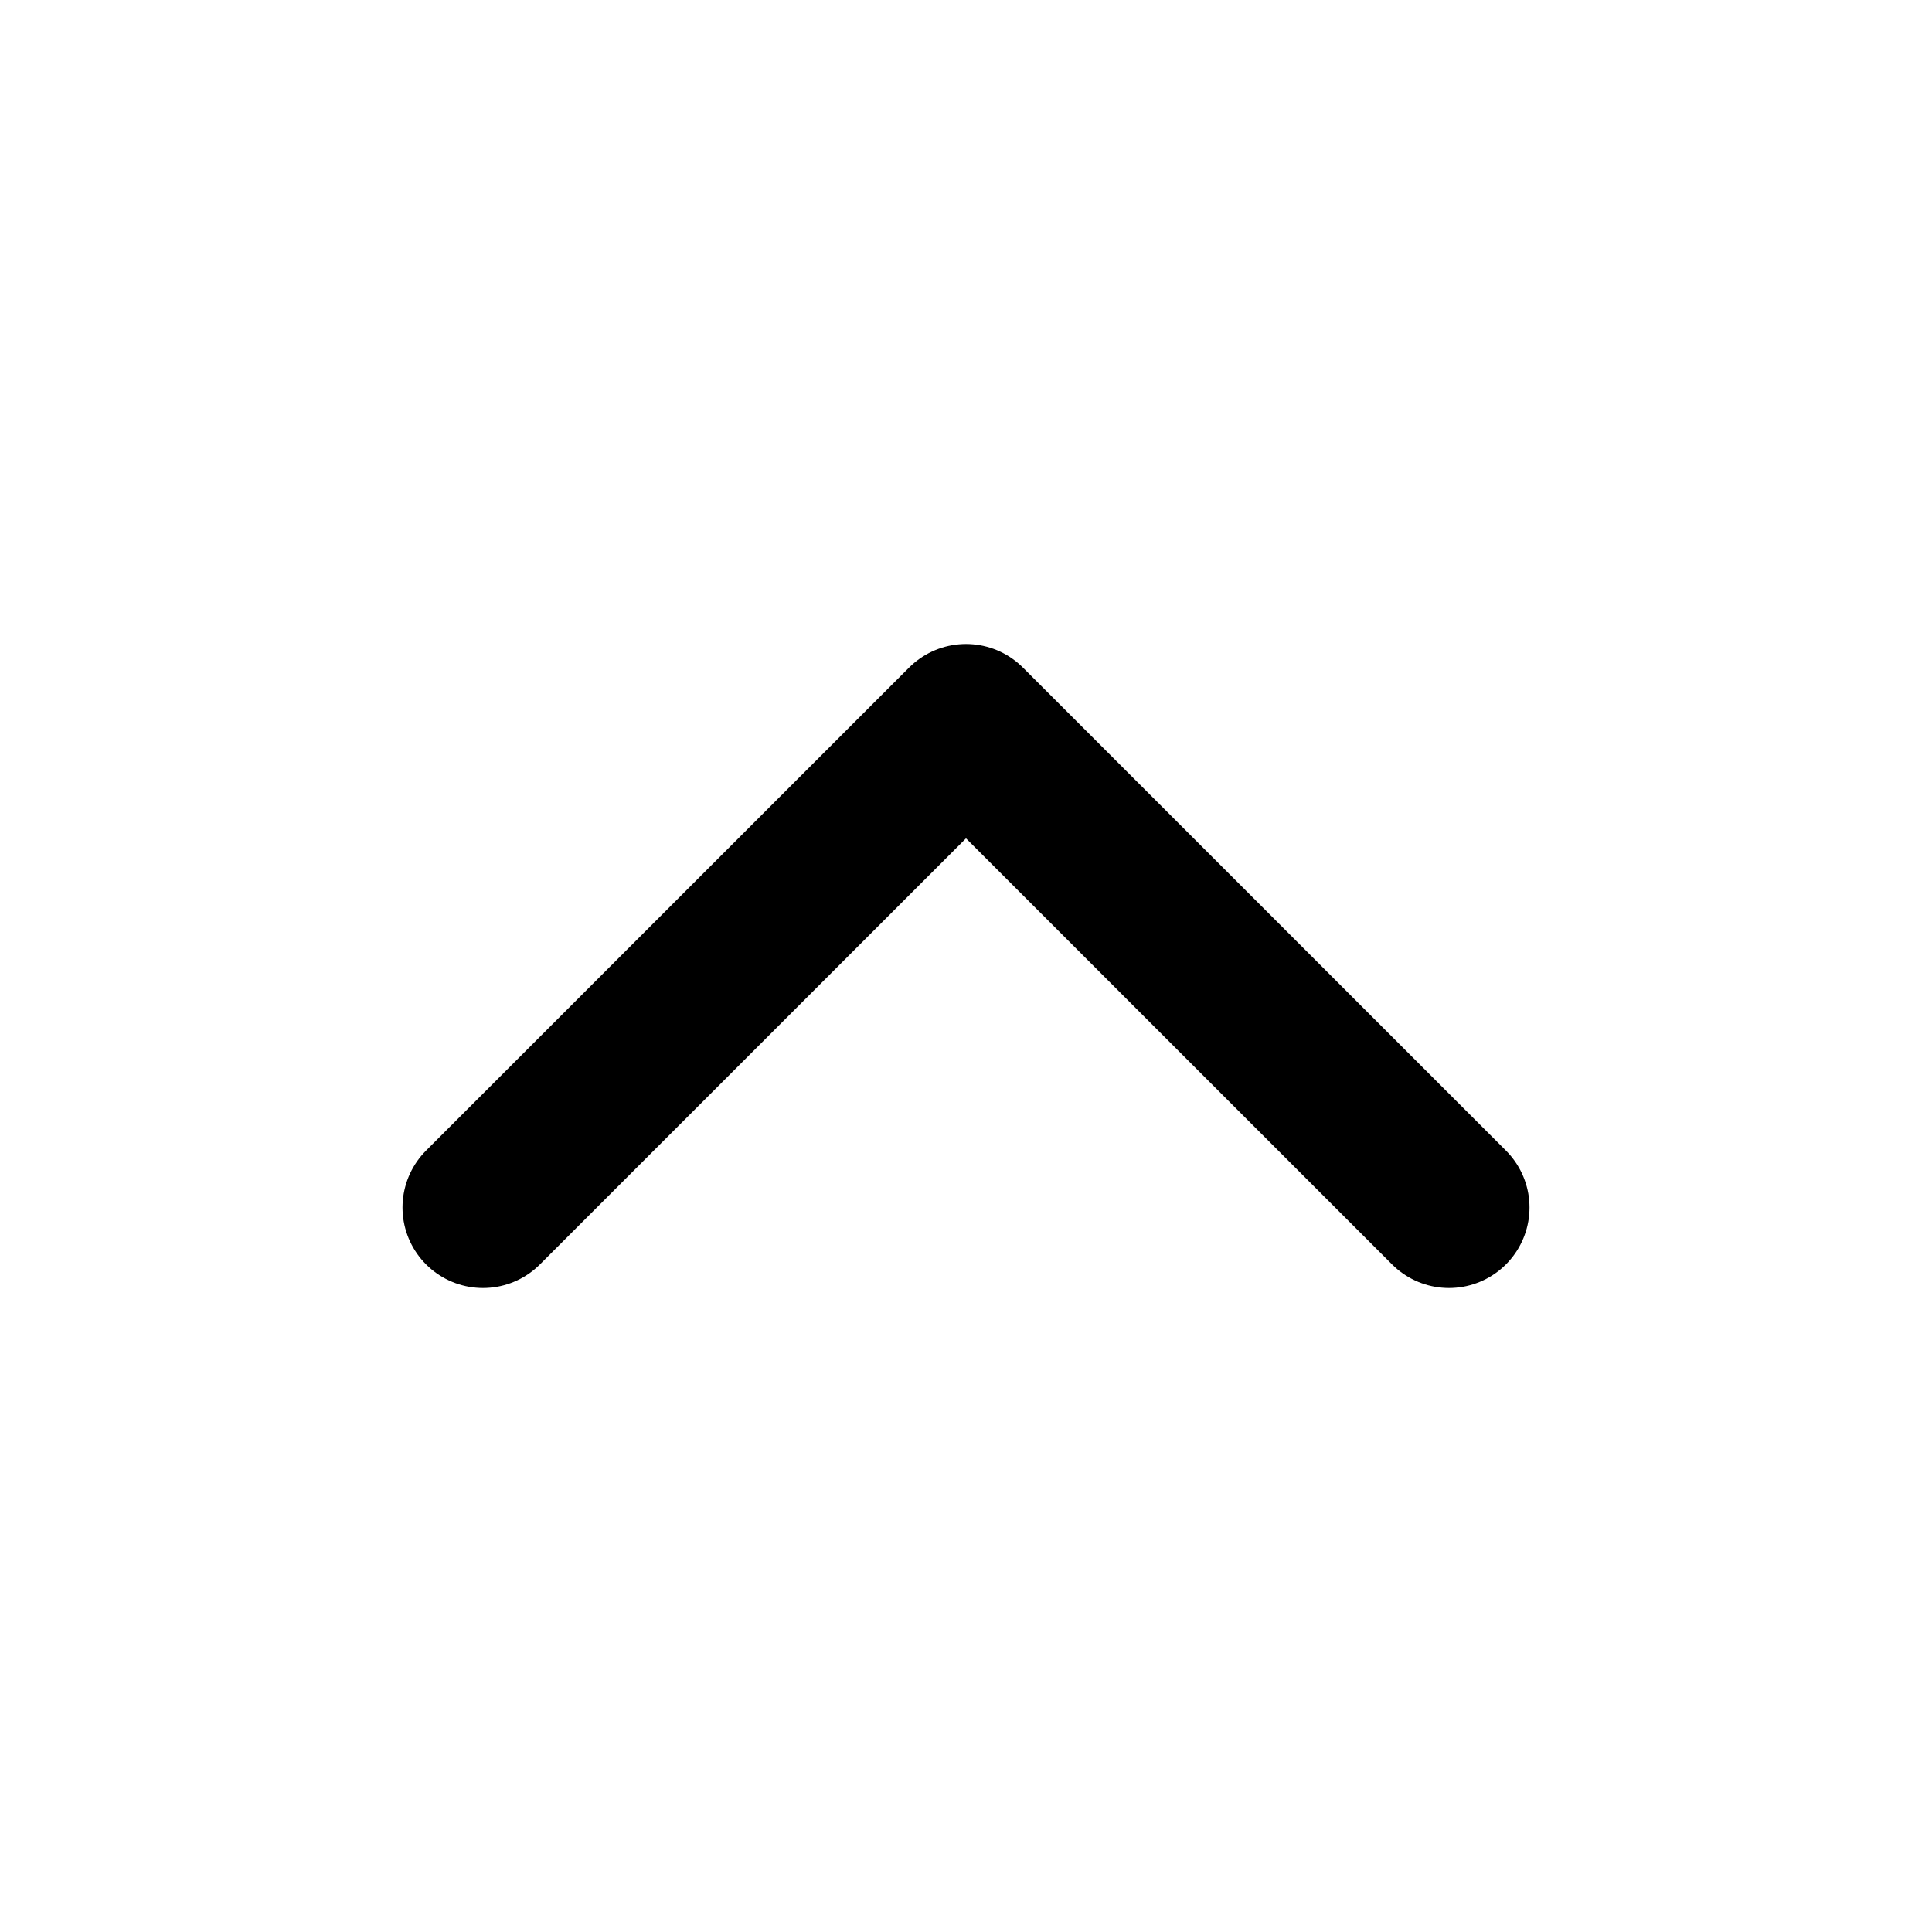
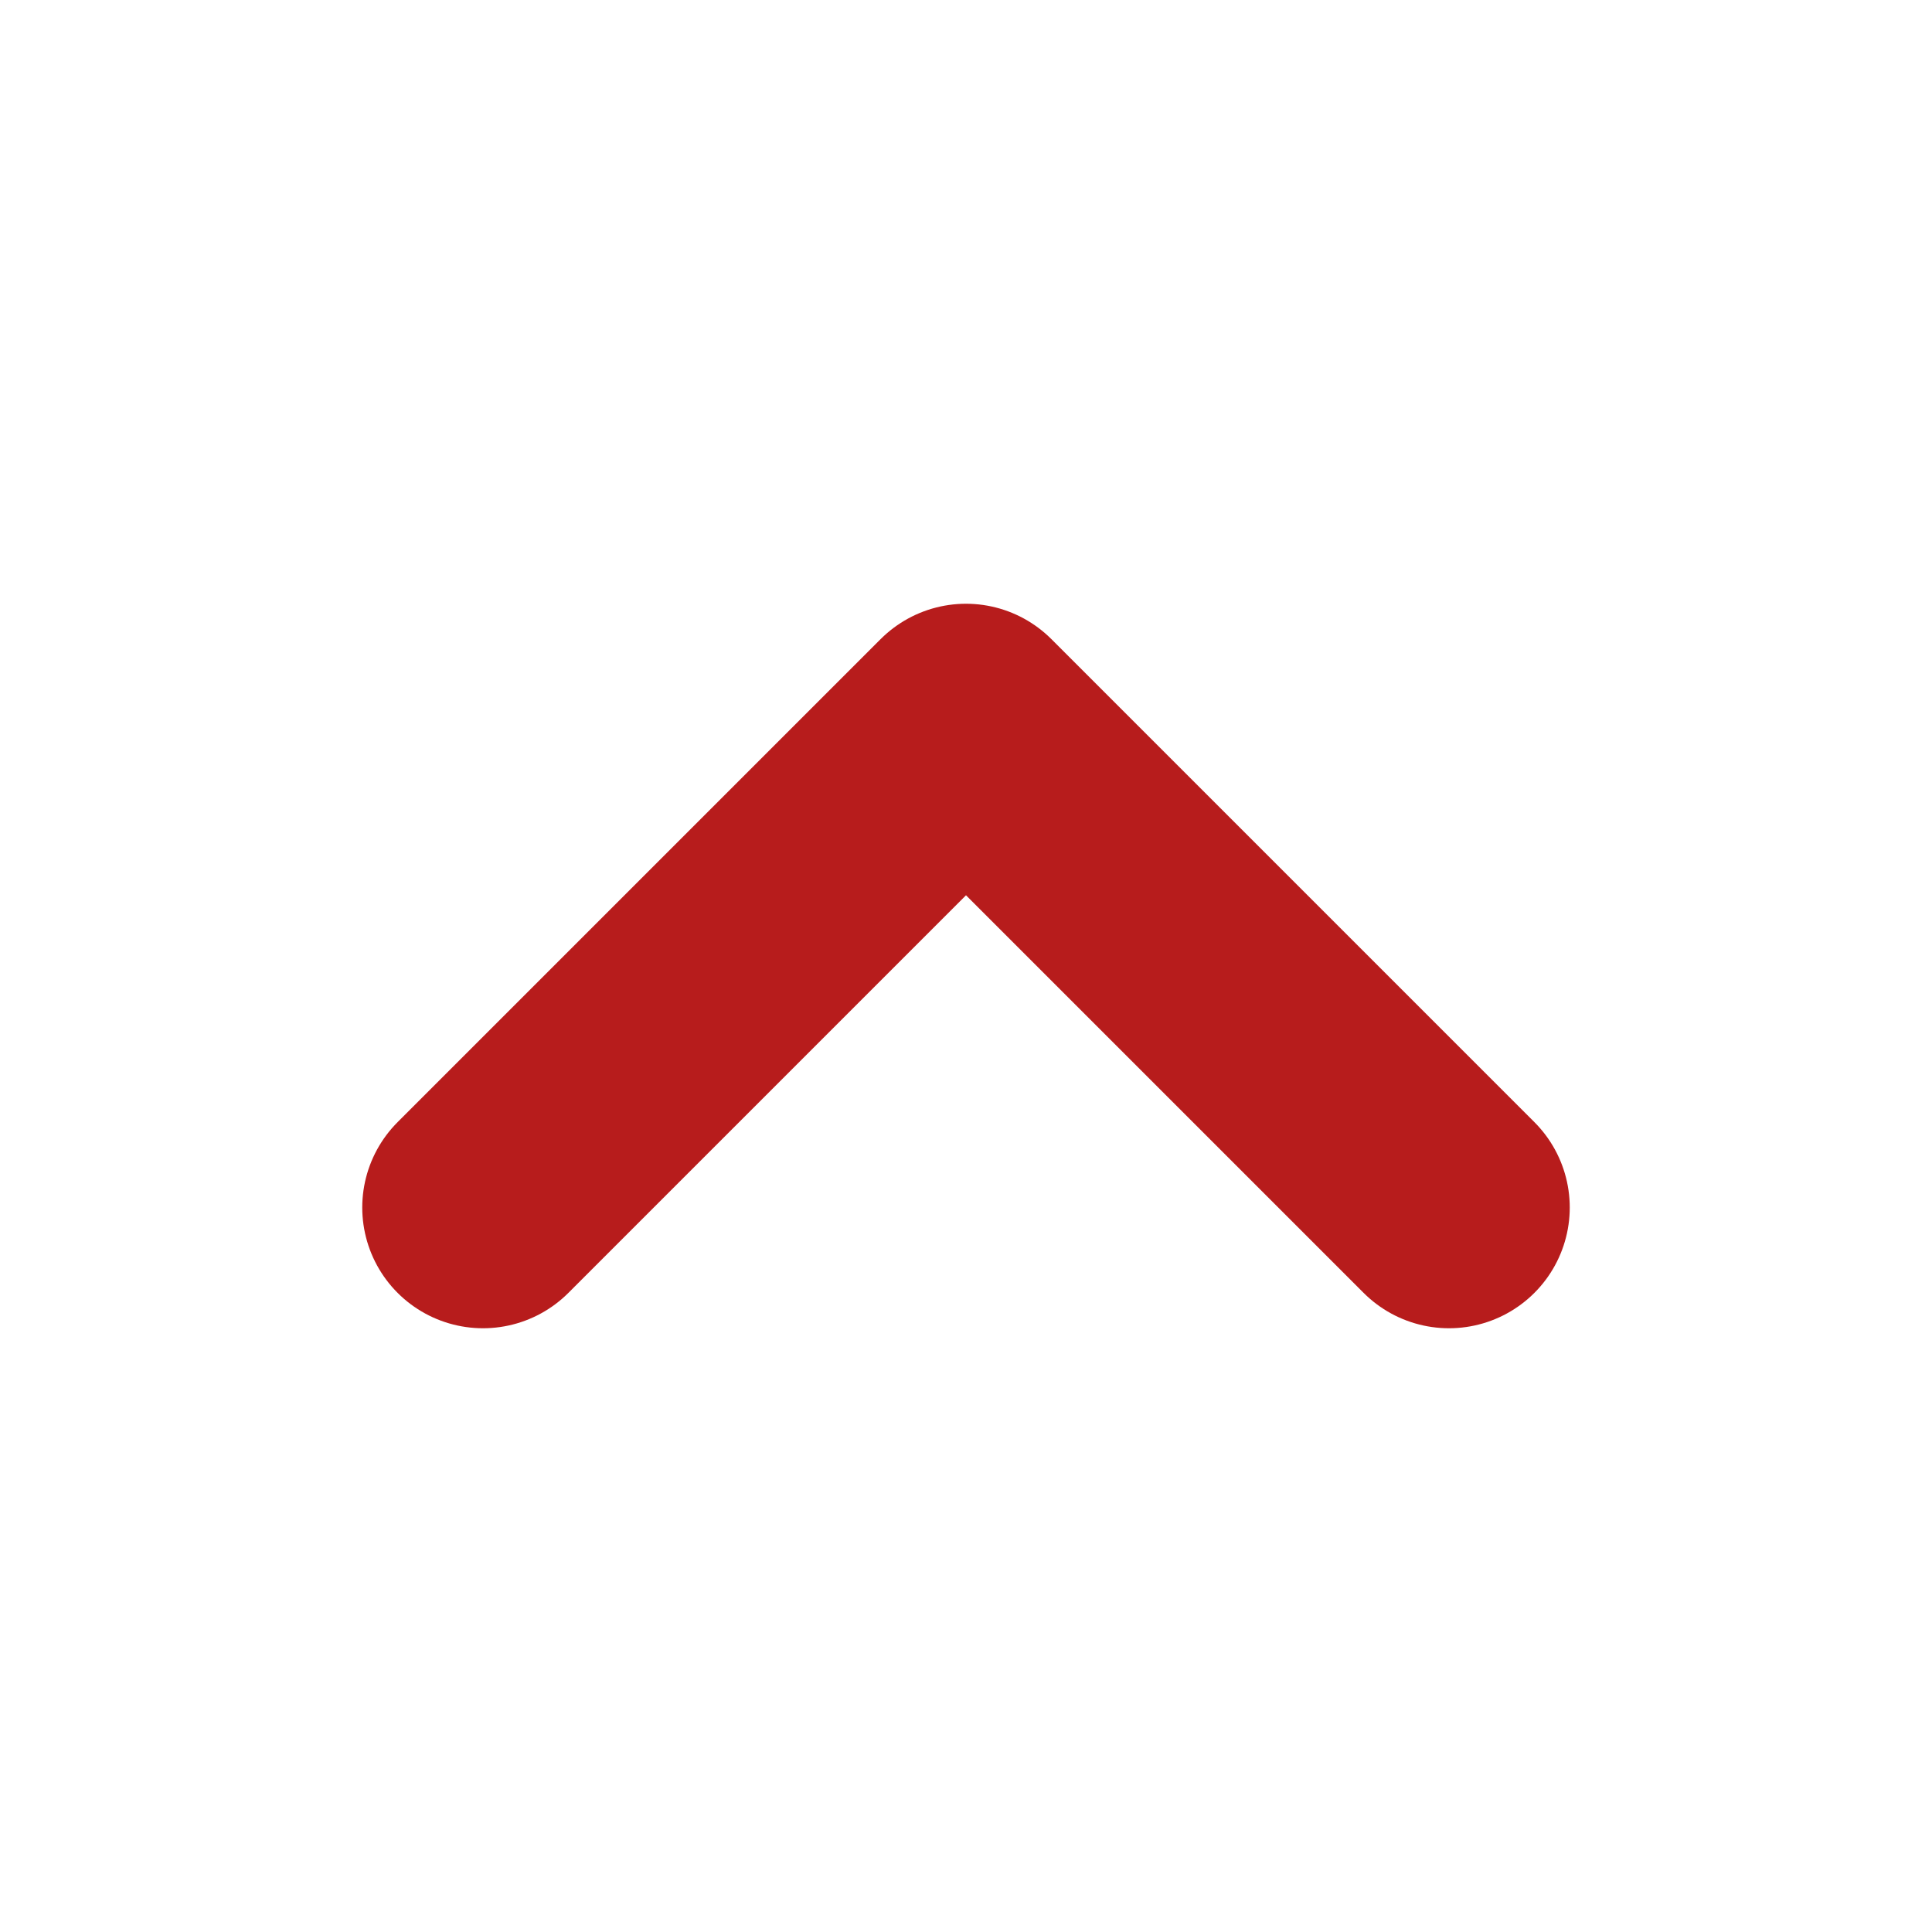
- <svg xmlns="http://www.w3.org/2000/svg" width="24" height="24" viewBox="0 0 24 24" fill="none" stroke="currentColor" stroke-width="2" stroke-linecap="round" stroke-linejoin="round" class="icon icon-tabler icons-tabler-outline icon-tabler-chevron-up">
+ <svg xmlns="http://www.w3.org/2000/svg" width="24" height="24" viewBox="0 0 24 24" fill="none" stroke="#b71c1c" stroke-width="3" stroke-linecap="round" stroke-linejoin="round" class="icon icon-tabler icons-tabler-outline icon-tabler-chevron-up">
  <path stroke="none" d="M0 0h24v24H0z" fill="none" />
  <path d="M6 15l6 -6l6 6" />
</svg>
